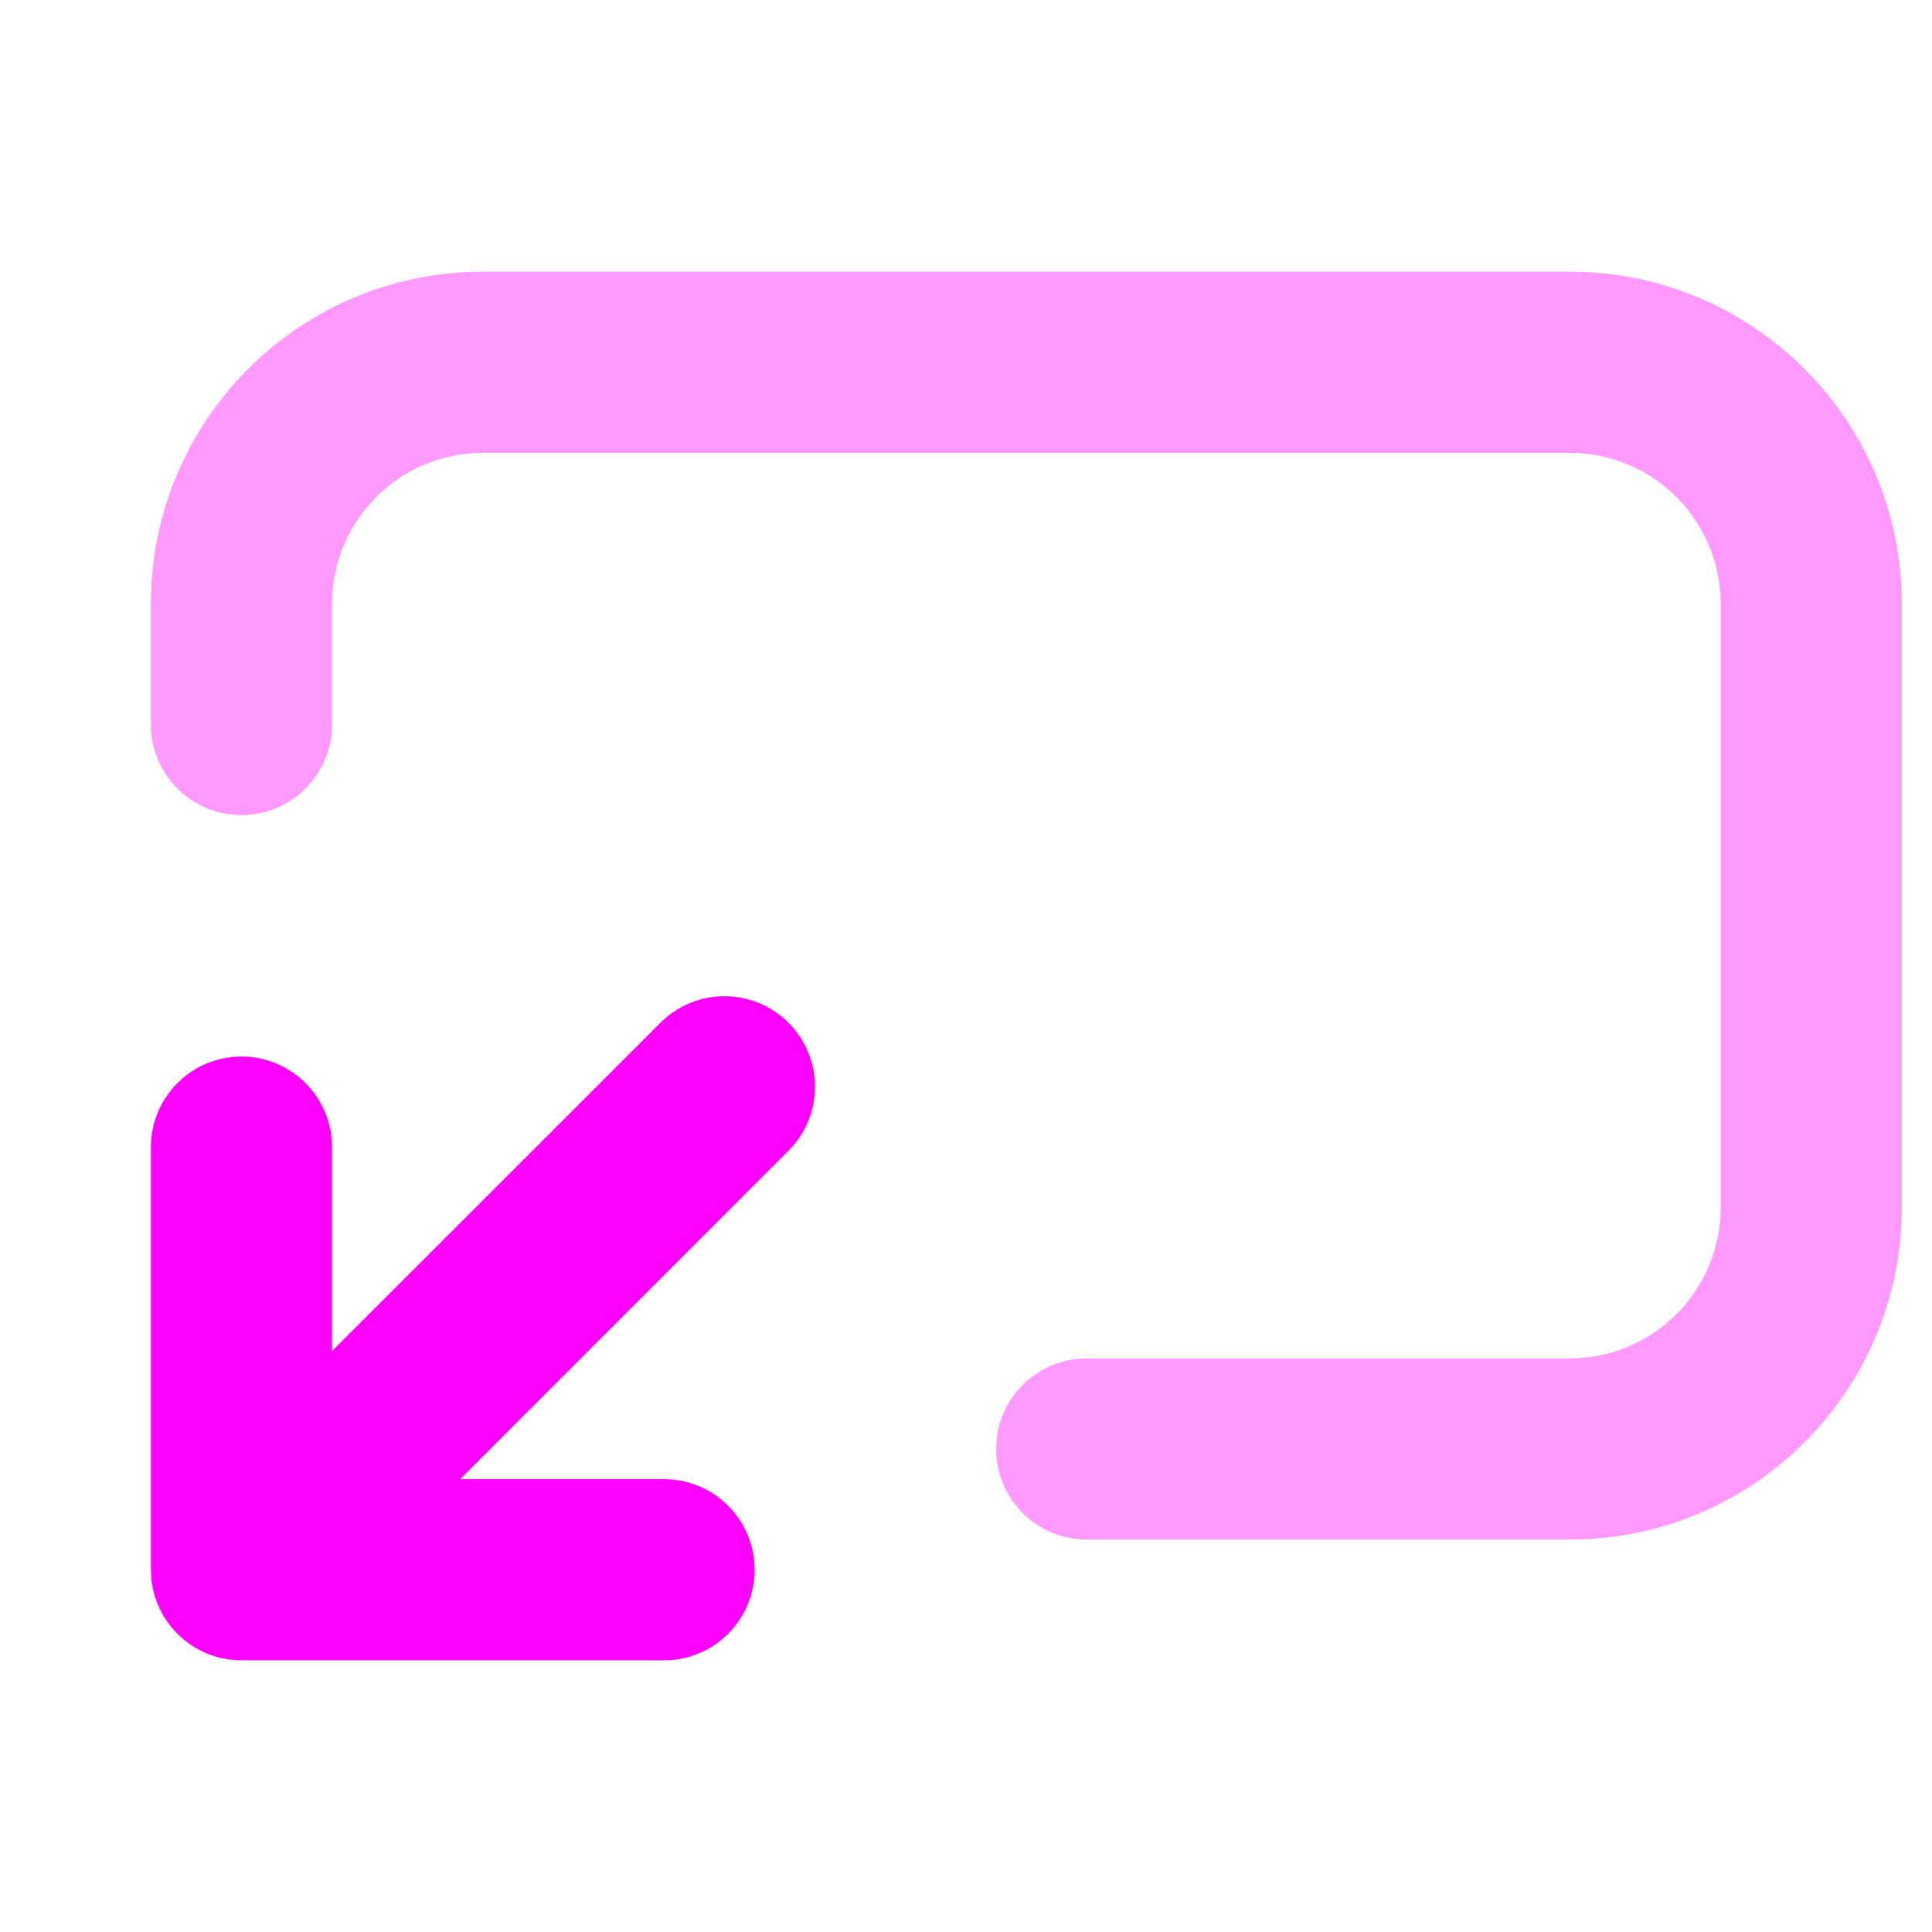
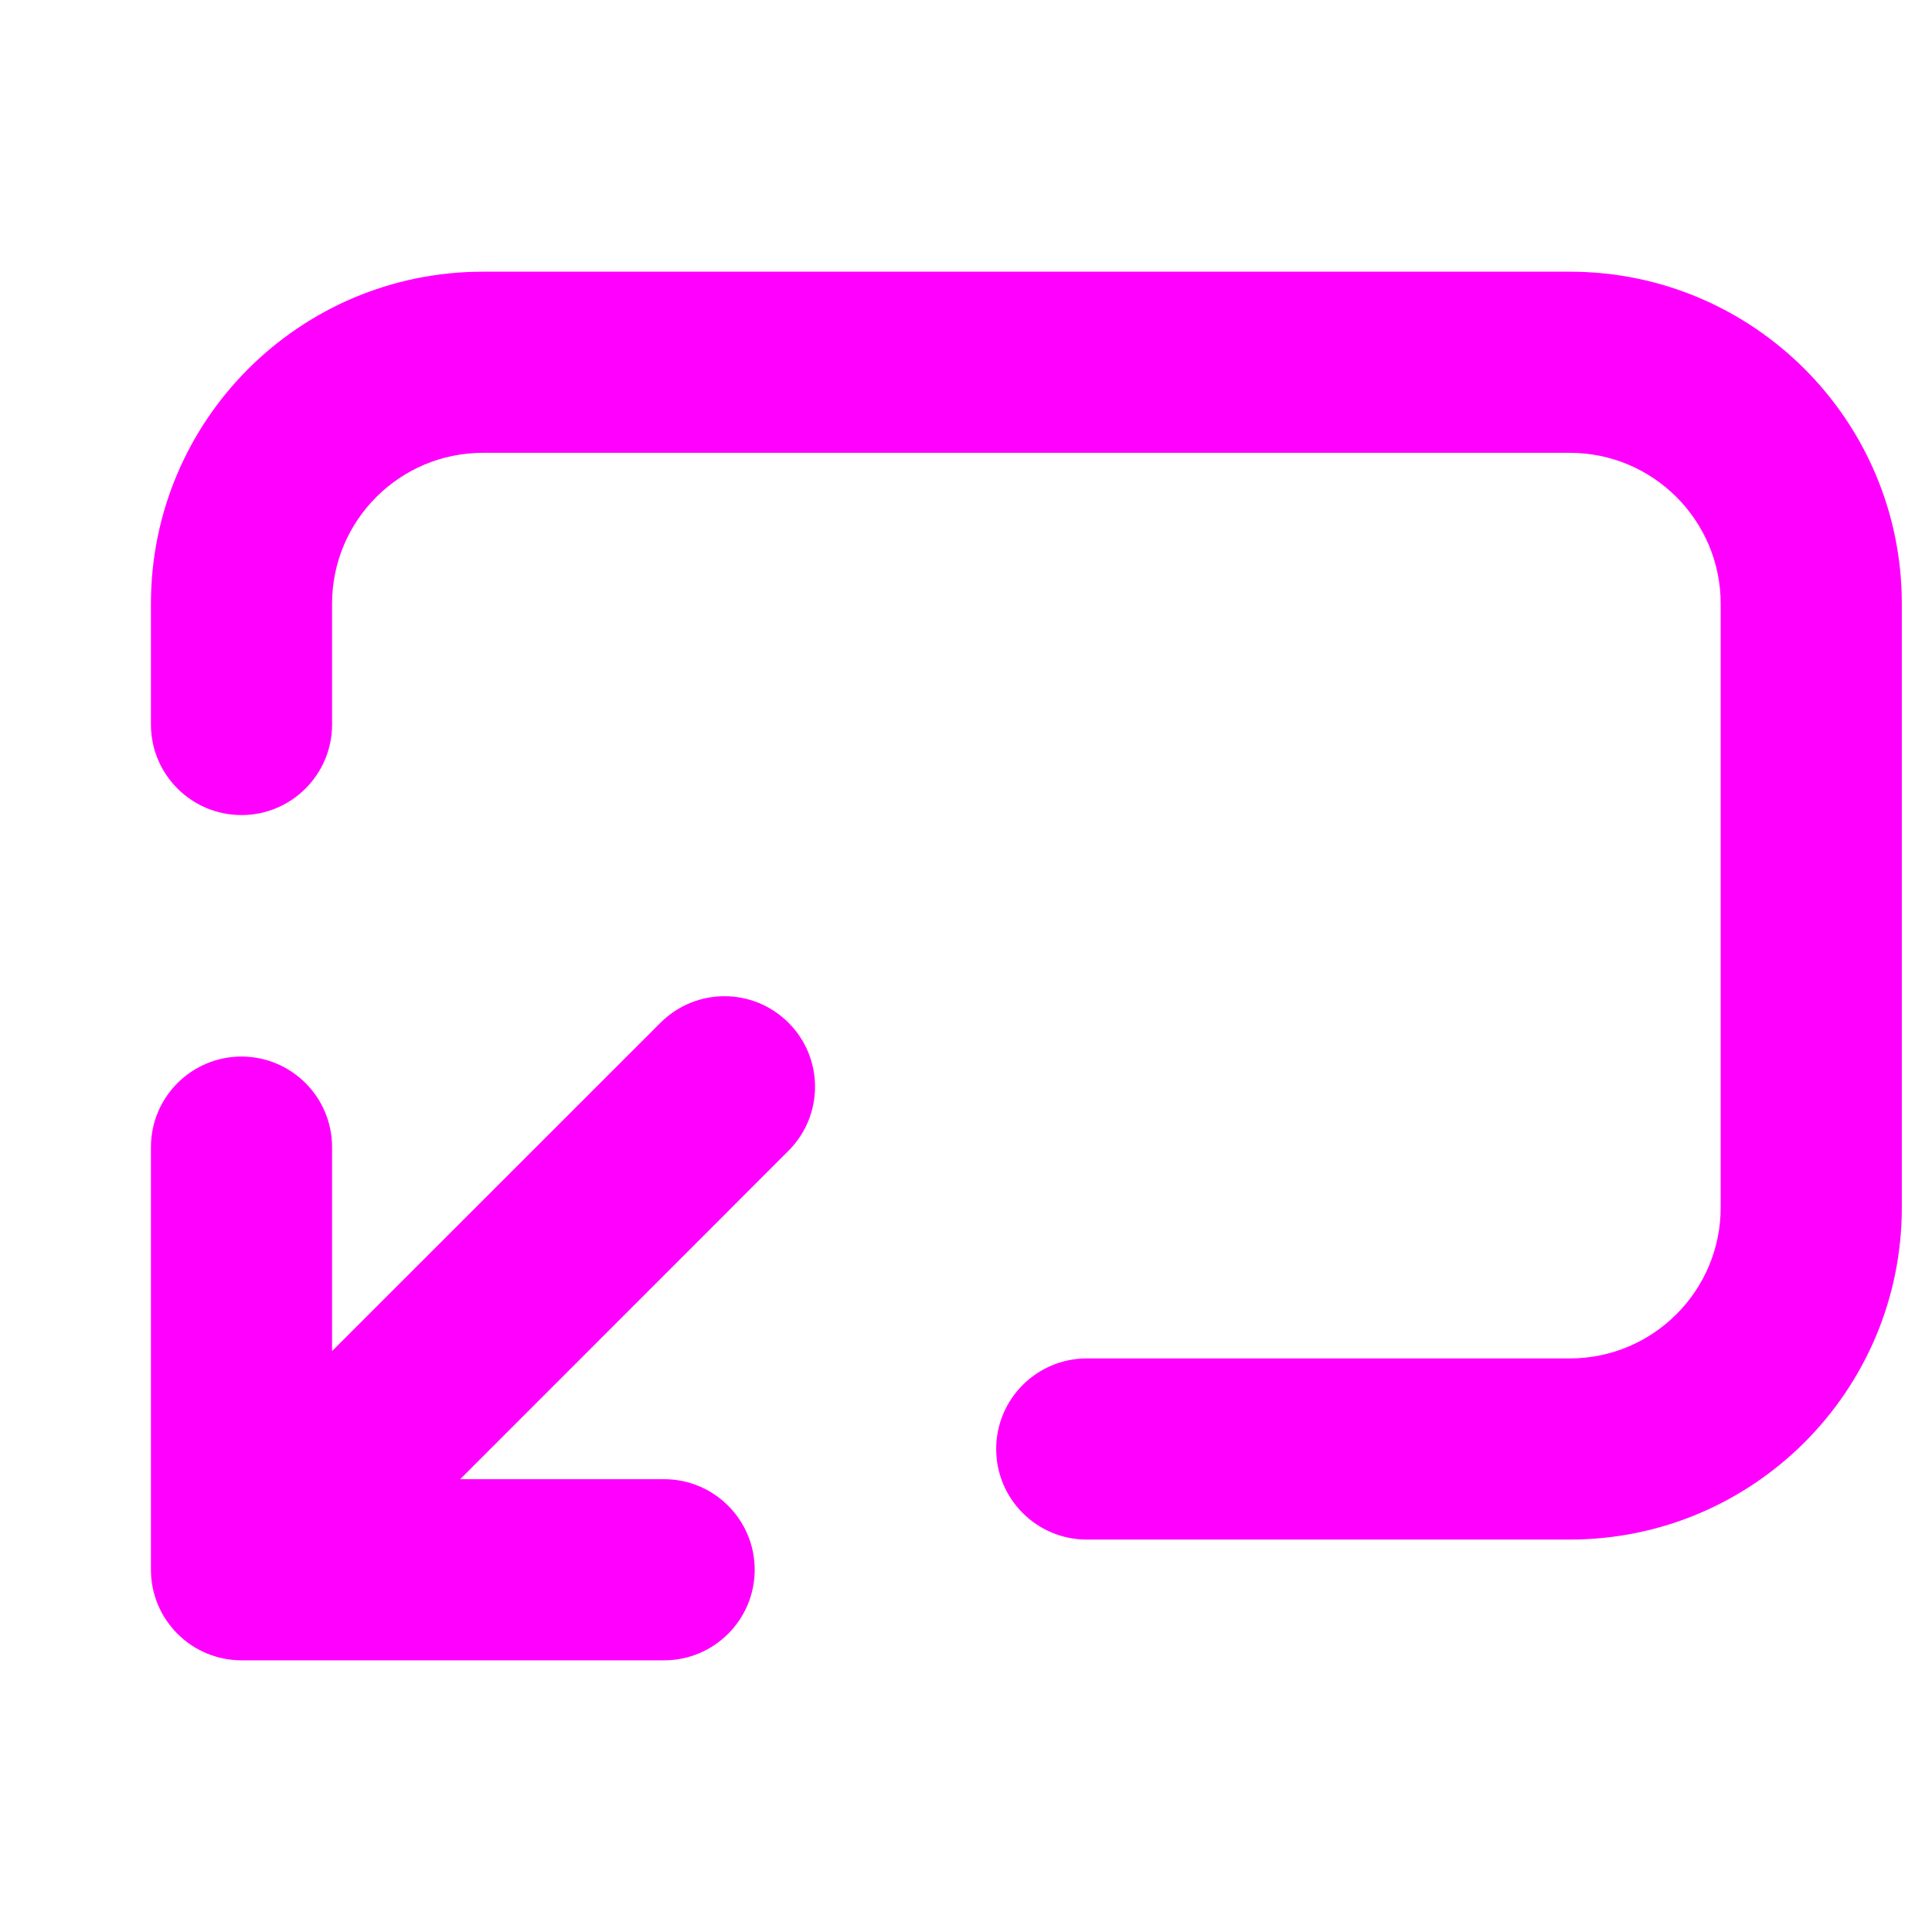
<svg xmlns="http://www.w3.org/2000/svg" width="16" height="16" viewBox="0 0 16 16" fill="none">
-   <path opacity="0.4" fill-rule="evenodd" clip-rule="evenodd" d="M1.25 5C1.25 3.481 2.481 2.25 4 2.25H13C14.519 2.25 15.75 3.481 15.75 5V10C15.75 11.519 14.519 12.75 13 12.75H9C8.586 12.75 8.25 12.414 8.25 12C8.25 11.586 8.586 11.25 9 11.25H13C13.69 11.25 14.25 10.69 14.25 10V5C14.25 4.31 13.69 3.75 13 3.75H4C3.31 3.75 2.75 4.31 2.75 5V6C2.75 6.414 2.414 6.75 2 6.75C1.586 6.75 1.25 6.414 1.25 6V5Z" fill="#FF00FF" />
+   <path fill-rule="evenodd" clip-rule="evenodd" d="M1.25 5C1.25 3.481 2.481 2.25 4 2.25H13C14.519 2.25 15.75 3.481 15.75 5V10C15.75 11.519 14.519 12.75 13 12.75H9C8.586 12.75 8.25 12.414 8.25 12C8.25 11.586 8.586 11.25 9 11.25H13C13.69 11.25 14.25 10.69 14.25 10V5C14.25 4.31 13.69 3.75 13 3.75H4C3.31 3.75 2.75 4.31 2.75 5V6C2.75 6.414 2.414 6.75 2 6.75C1.586 6.75 1.25 6.414 1.25 6V5Z" fill="#FF00FF" />
  <path fill-rule="evenodd" clip-rule="evenodd" d="M6.53 8.47C6.823 8.763 6.823 9.237 6.53 9.53L3.811 12.25H5.5C5.914 12.25 6.25 12.586 6.25 13C6.25 13.414 5.914 13.75 5.5 13.75H2C1.586 13.75 1.25 13.414 1.25 13V9.5C1.25 9.086 1.586 8.75 2 8.75C2.414 8.75 2.75 9.086 2.75 9.5V11.189L5.47 8.47C5.763 8.177 6.237 8.177 6.53 8.47Z" fill="#FF00FF" />
</svg>
